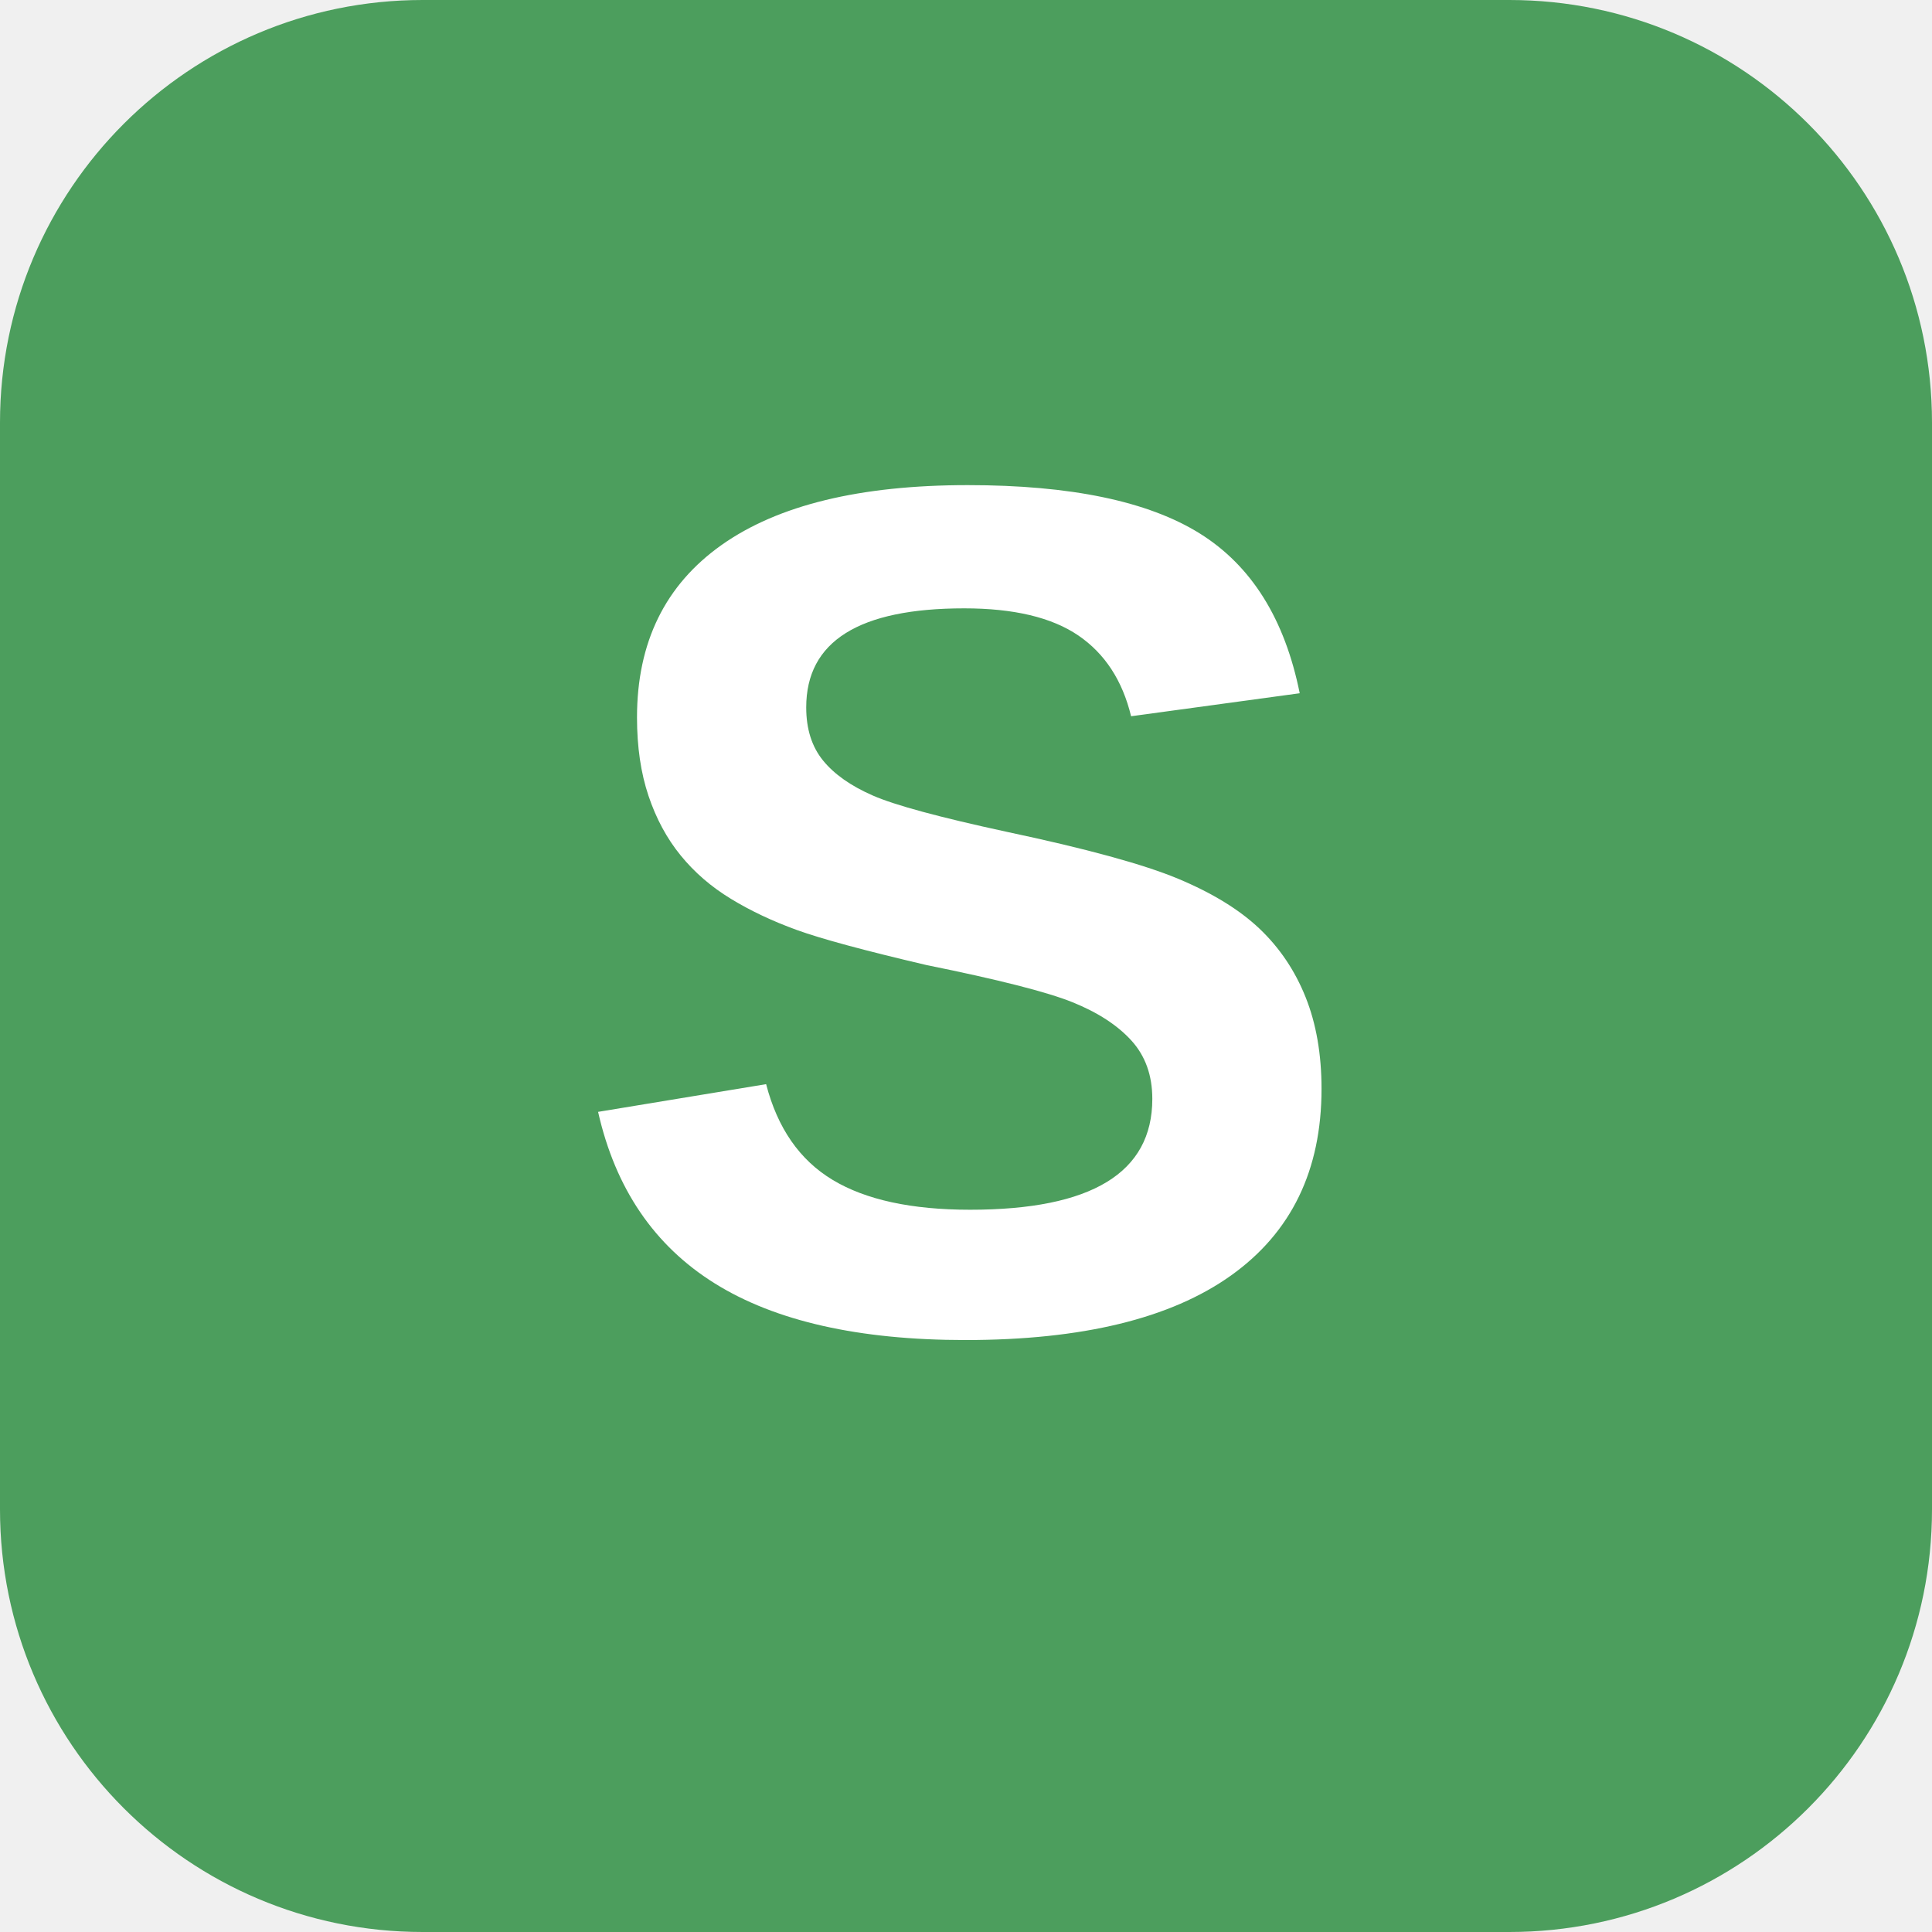
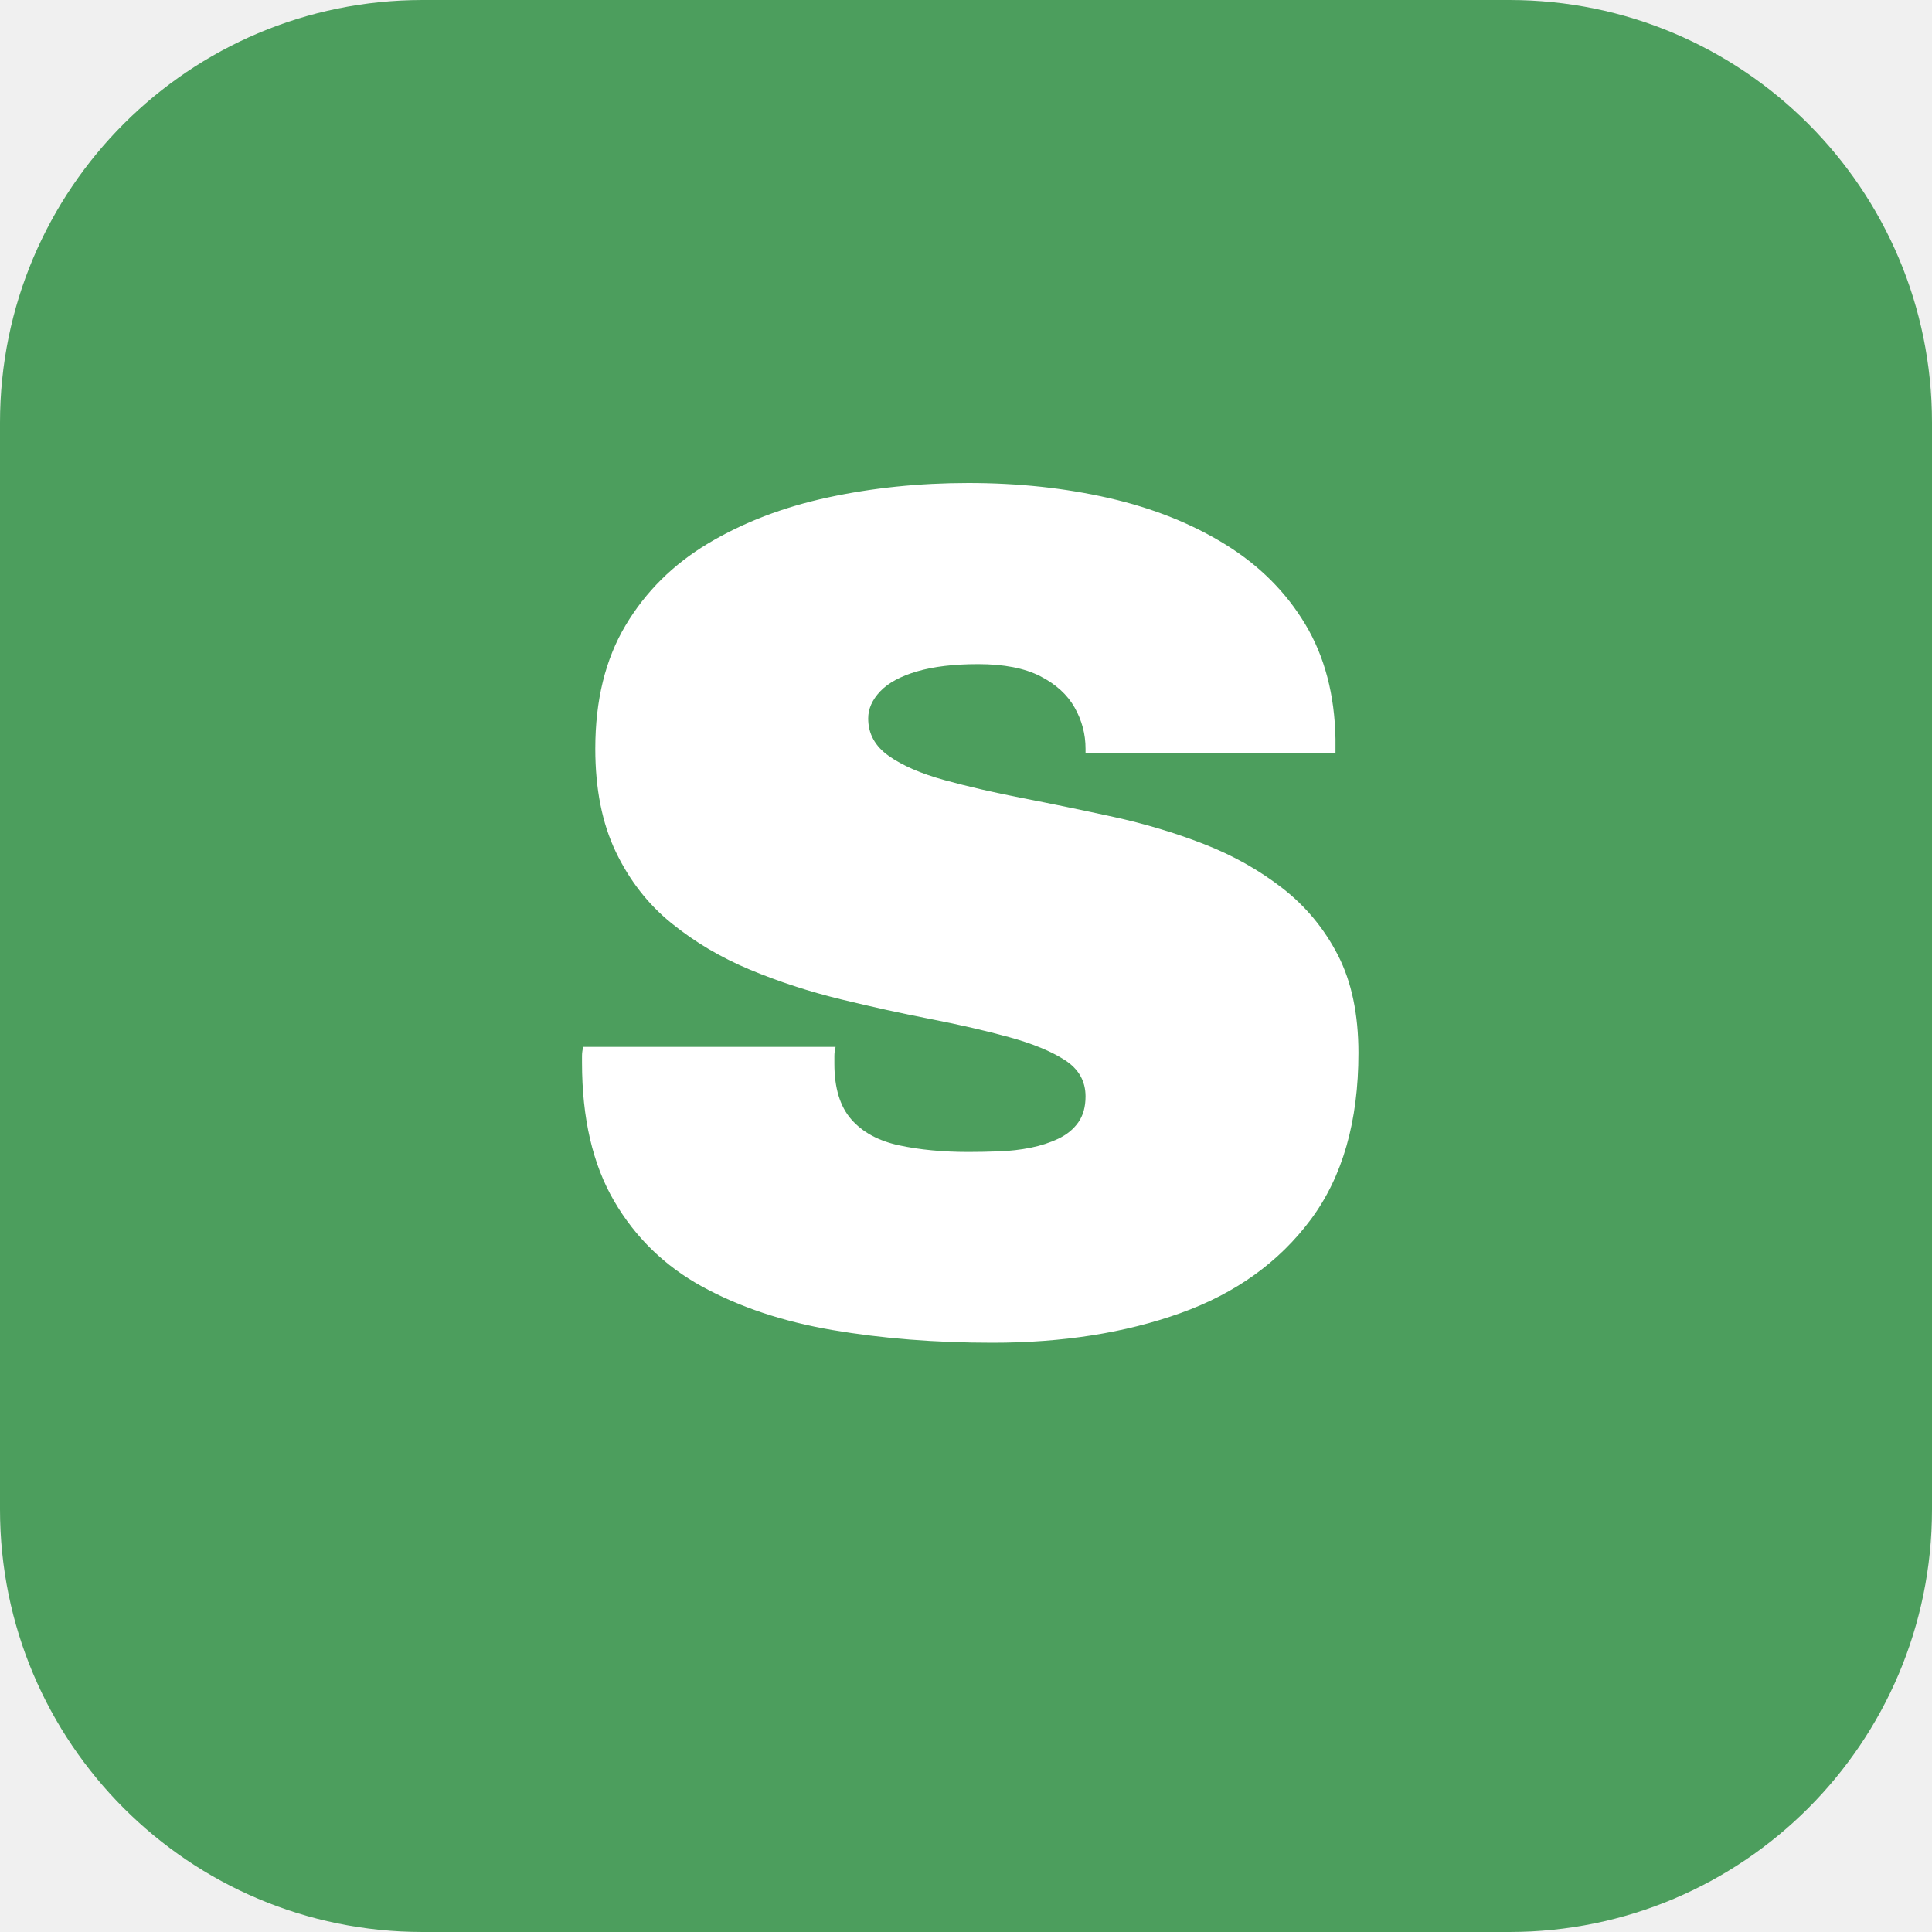
- <svg xmlns="http://www.w3.org/2000/svg" viewBox="0 0 512 512" width="512" height="512" role="img" aria-label="SERTECLine">
+ <svg xmlns="http://www.w3.org/2000/svg" viewBox="0 0 512 512" width="512" height="512" role="img" aria-label="Sertecline">
  <rect width="512" height="512" rx="112" fill="#4C9E5D" />
-   <text x="256" y="352" text-anchor="middle" font-family="'Arial Black', Arial, Helvetica, sans-serif" font-weight="900" font-size="320" fill="#FFFFFF">S</text>
+   <path fill="#FFFFFF" d="M263.04 355.84Q240.32 355.84 220.64 352.48Q200.96 349.12 186.08 340.96Q171.2 332.8 162.72 318.24Q154.24 303.68 154.24 281.6Q154.24 280.96 154.24 279.84Q154.24 278.72 154.56 277.44L221.44 277.44Q221.12 278.72 221.12 279.84Q221.12 280.96 221.12 281.92Q221.12 291.52 225.6 296.64Q230.08 301.76 238.24 303.52Q246.4 305.28 256.64 305.28Q260.48 305.28 264.8 305.12Q269.12 304.96 273.12 304.16Q277.12 303.36 280.48 301.76Q283.84 300.16 285.76 297.44Q287.68 294.72 287.68 290.56Q287.68 284.48 282.24 280.96Q276.8 277.44 267.52 274.88Q258.24 272.32 246.72 270.08Q235.2 267.84 222.72 264.8Q210.24 261.76 198.72 256.96Q187.2 252.16 177.92 244.64Q168.64 237.12 163.2 225.76Q157.76 214.4 157.76 198.4Q157.76 179.2 165.76 165.76Q173.76 152.32 187.68 144Q201.6 135.68 219.36 131.84Q237.12 128 256.64 128Q276.48 128 293.92 132Q311.36 136 324.8 144.32Q338.24 152.64 345.92 165.44Q353.6 178.24 353.92 195.84L353.92 199.68L287.68 199.68L287.68 198.4Q287.68 192.64 284.8 187.52Q281.92 182.4 275.68 179.2Q269.44 176 259.2 176Q249.6 176 243.04 177.92Q236.48 179.84 233.28 183.2Q230.08 186.56 230.08 190.4Q230.08 196.48 235.52 200.32Q240.96 204.16 250.24 206.72Q259.52 209.28 271.04 211.52Q282.56 213.76 295.04 216.48Q307.52 219.2 319.04 223.68Q330.56 228.16 339.84 235.36Q349.12 242.56 354.56 253.12Q360 263.68 360 279.04Q360 306.24 347.36 323.2Q334.72 340.16 312.8 348Q290.88 355.84 263.04 355.84Z" />
</svg>
